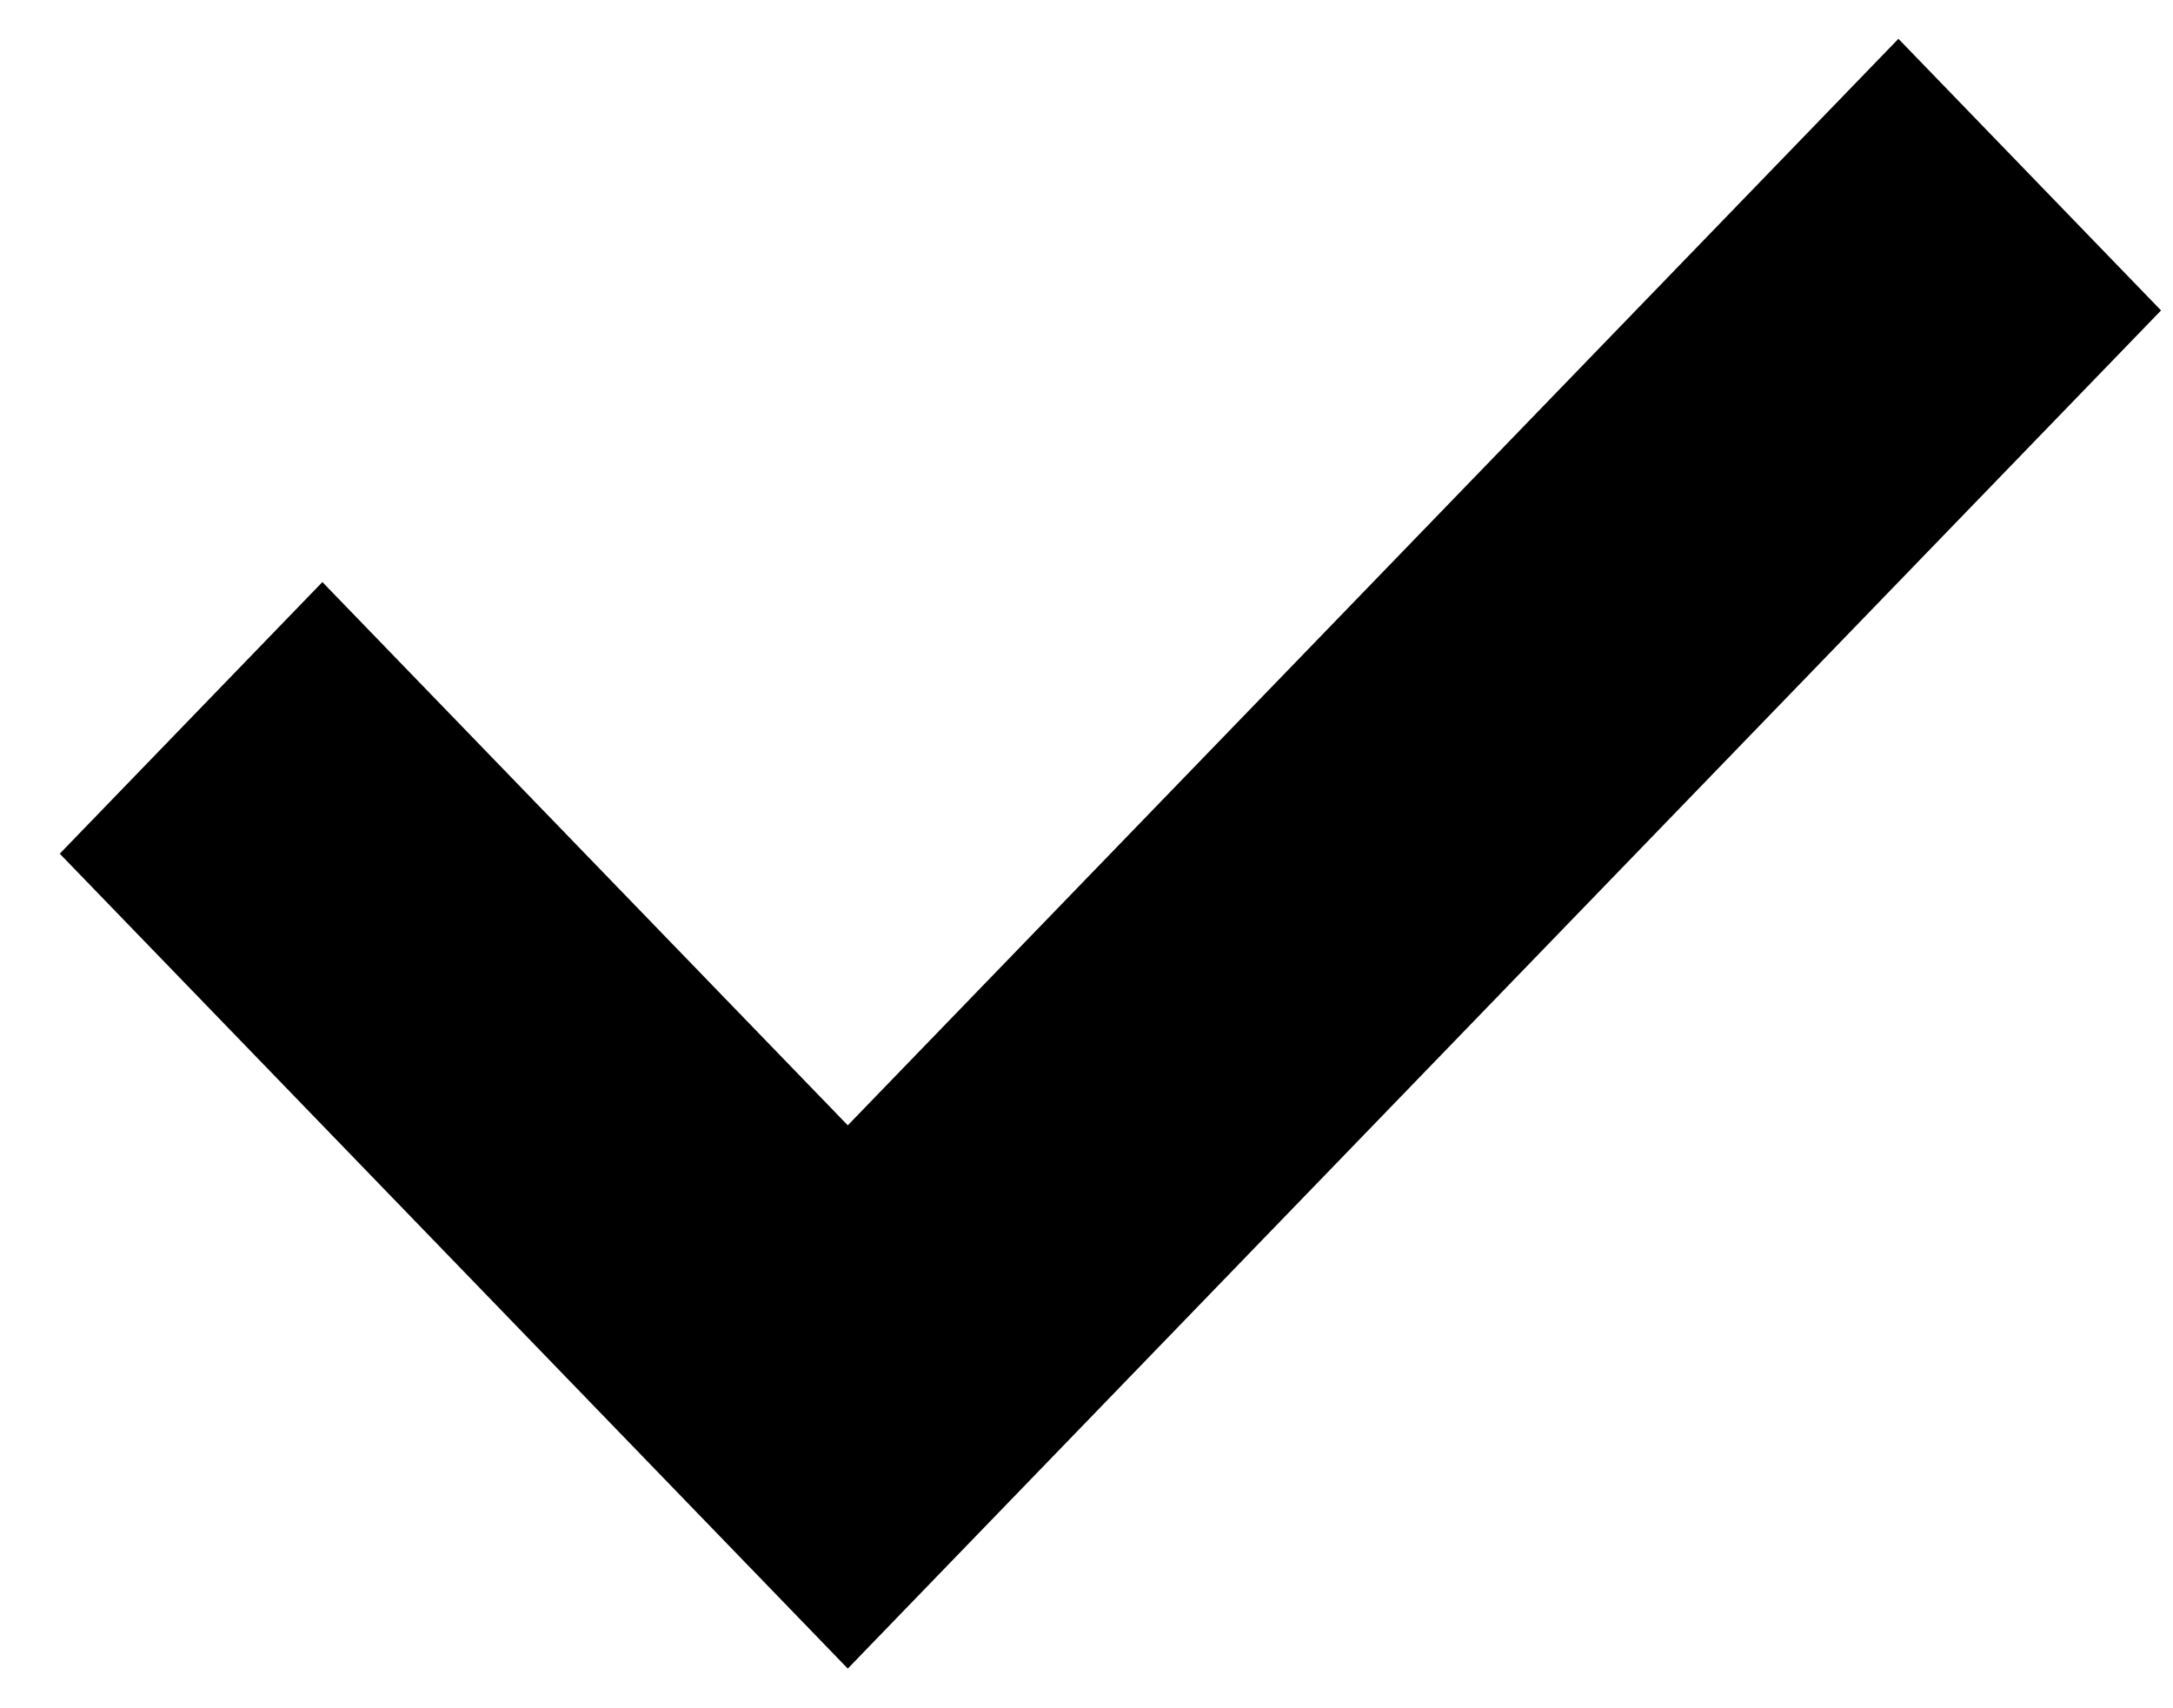
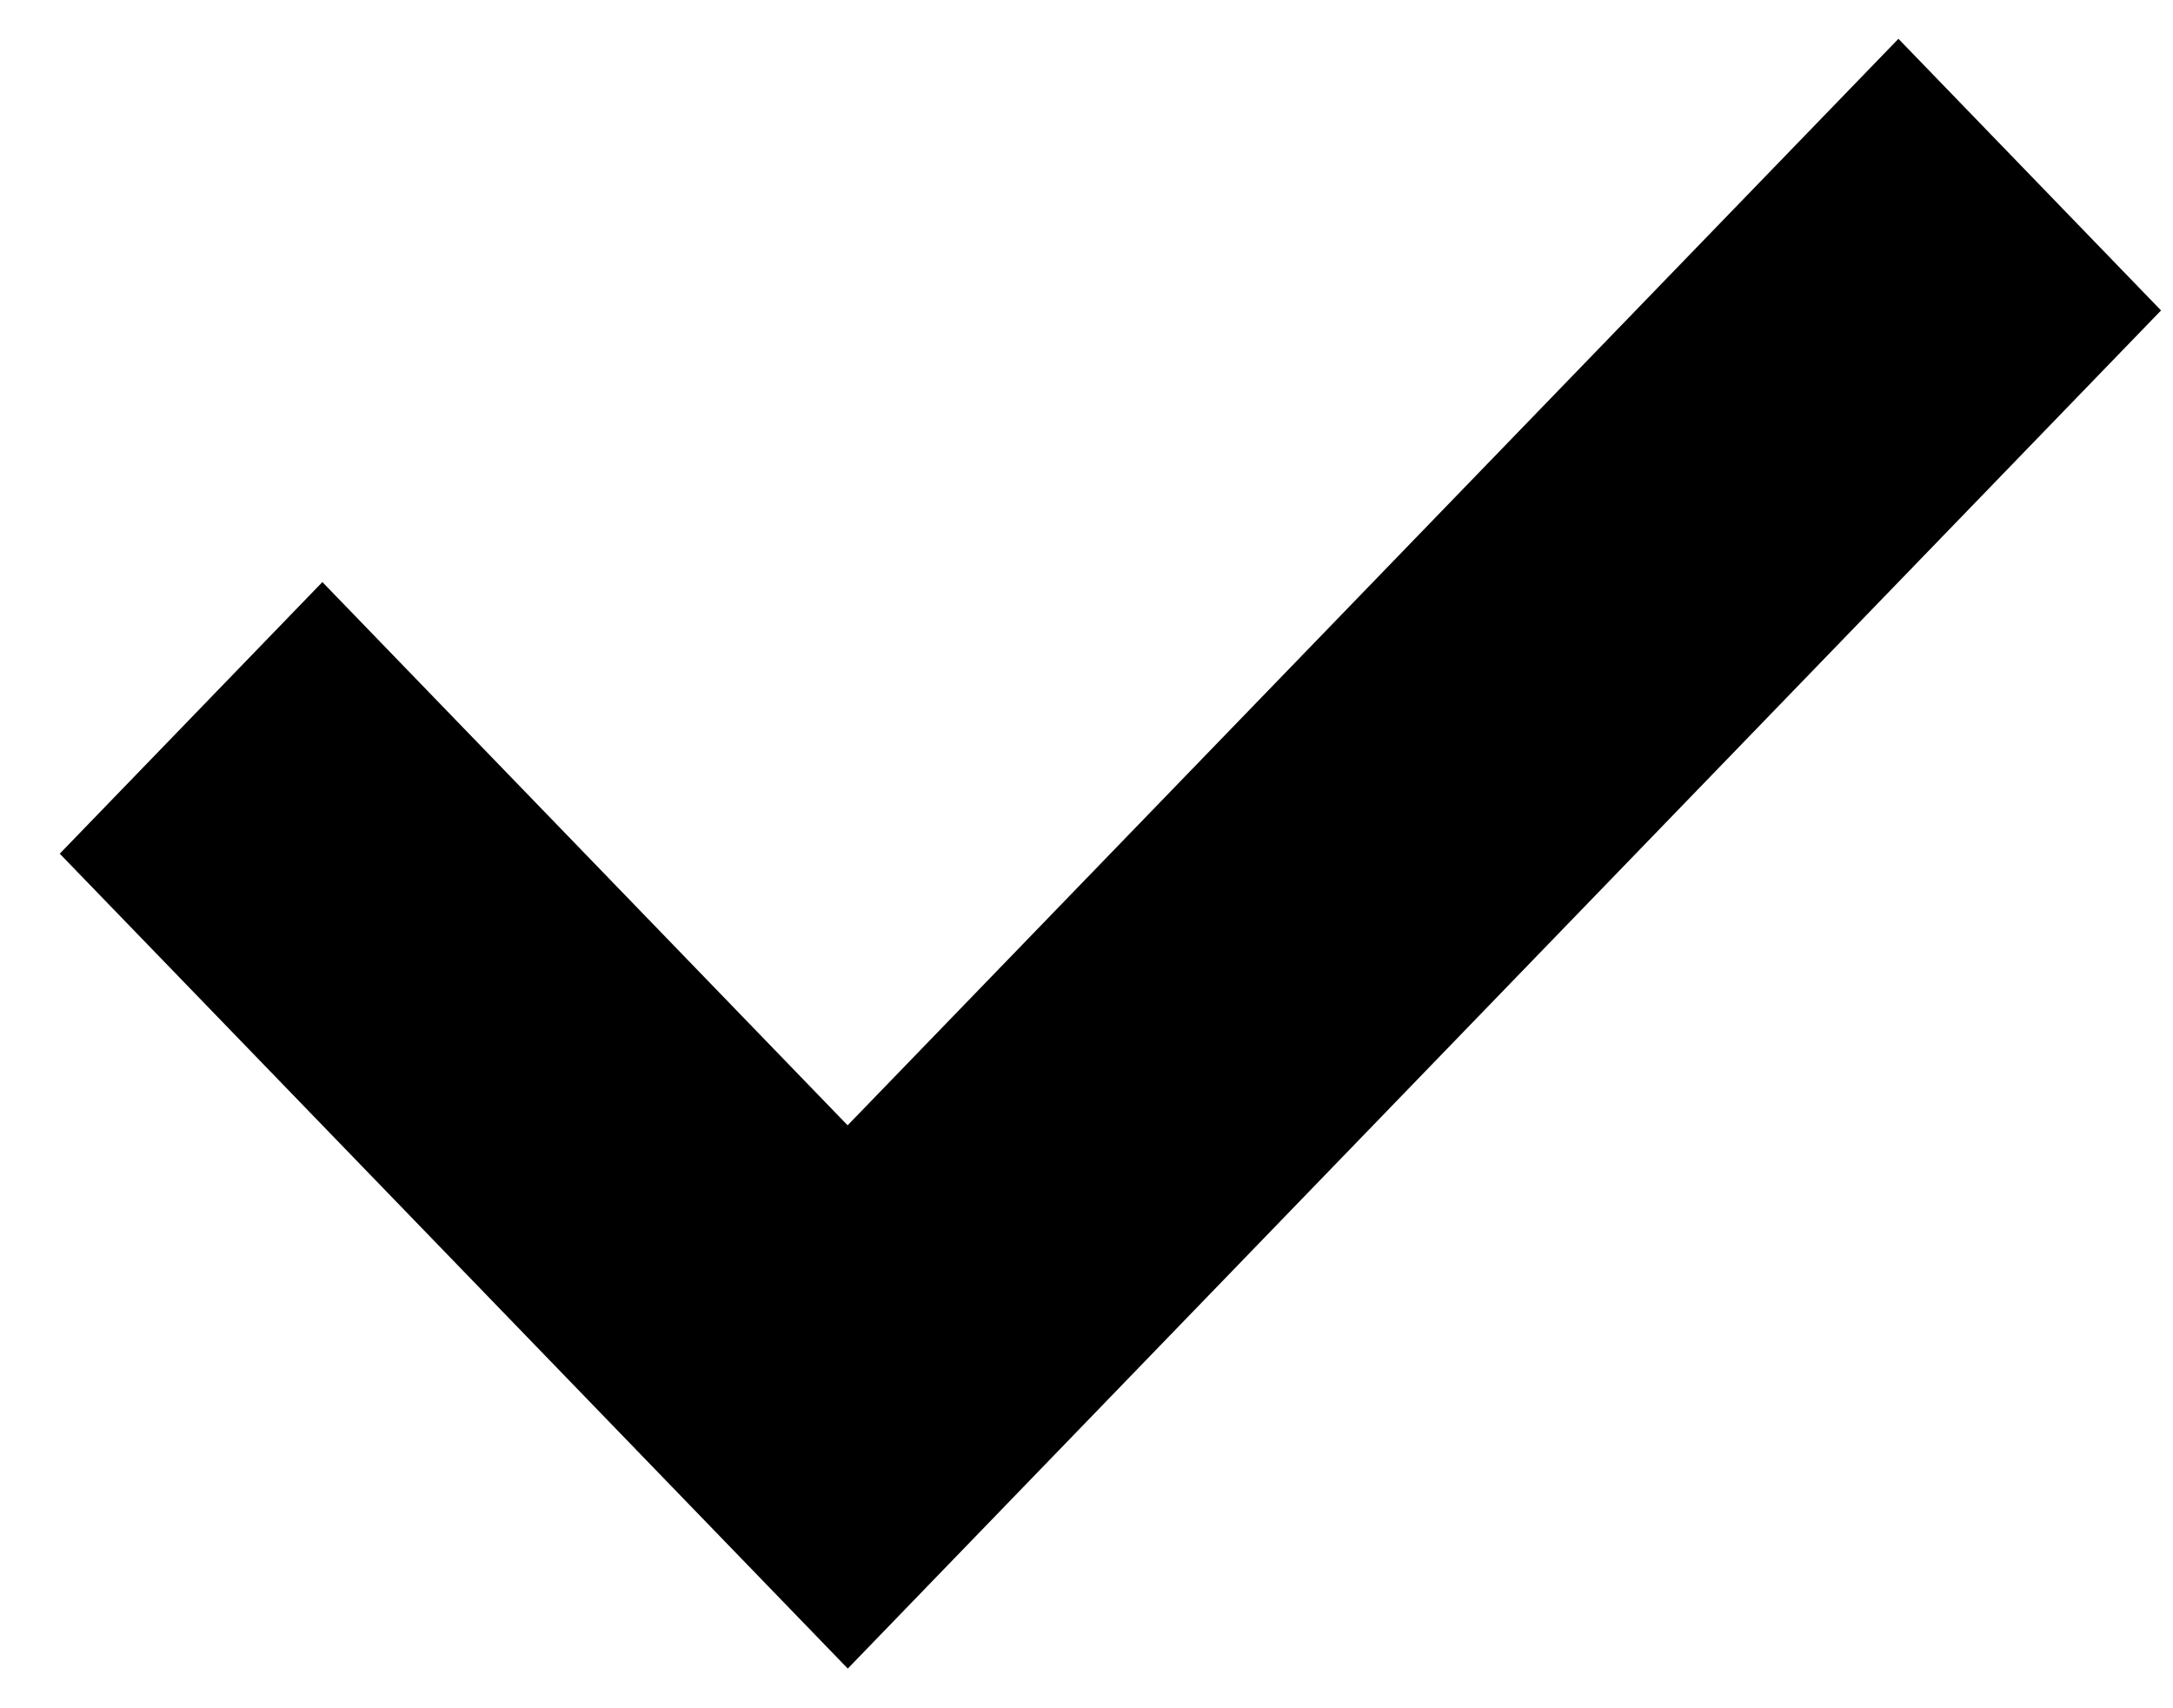
- <svg xmlns="http://www.w3.org/2000/svg" width="14" height="11" viewBox="0 0 14 11" fill="none">
-   <path fill-rule="evenodd" clip-rule="evenodd" d="M2.077 3.75L0.385 5.5L5.462 10.75L13.923 2L12.231 0.25L5.462 7.25L2.077 3.75Z" fill="black" />
+ <svg xmlns="http://www.w3.org/2000/svg" width="14" height="11" fill="none">
+   <path fill-rule="evenodd" clip-rule="evenodd" d="M2.077 3.75L.385 5.5l5.077 5.25L13.923 2 12.231.25l-6.77 7-3.384-3.5z" fill="#000" />
</svg>
